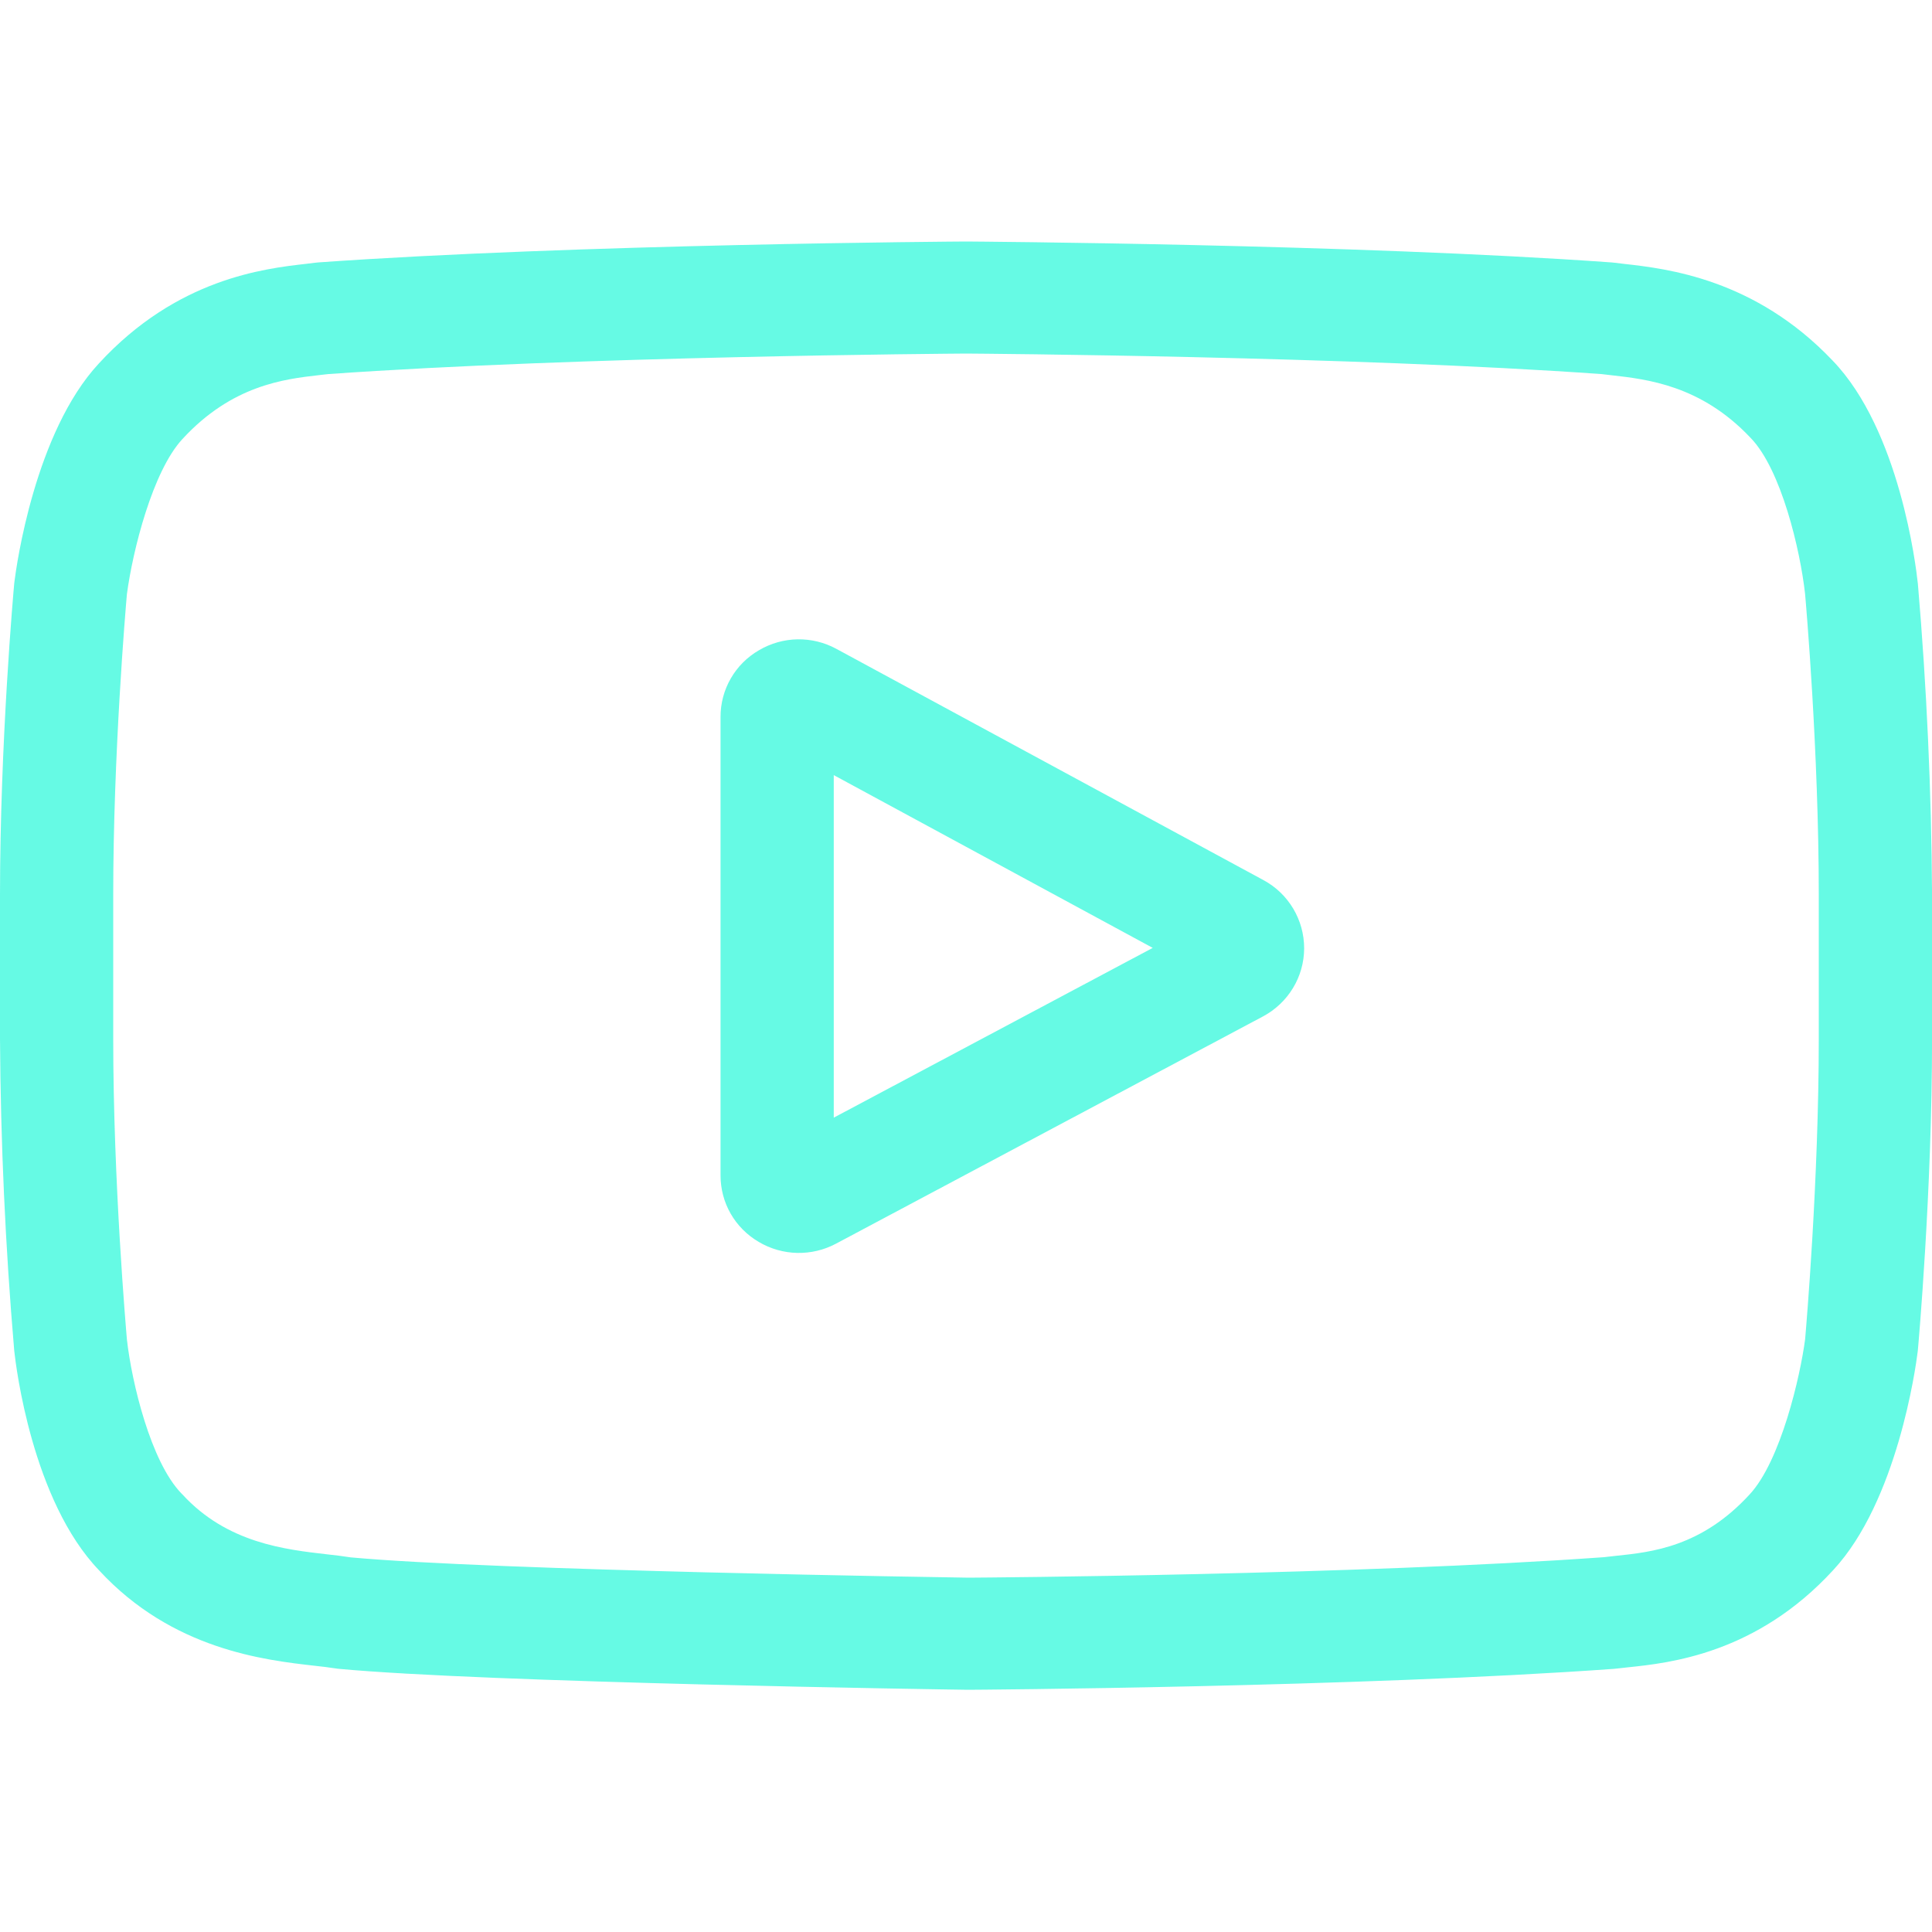
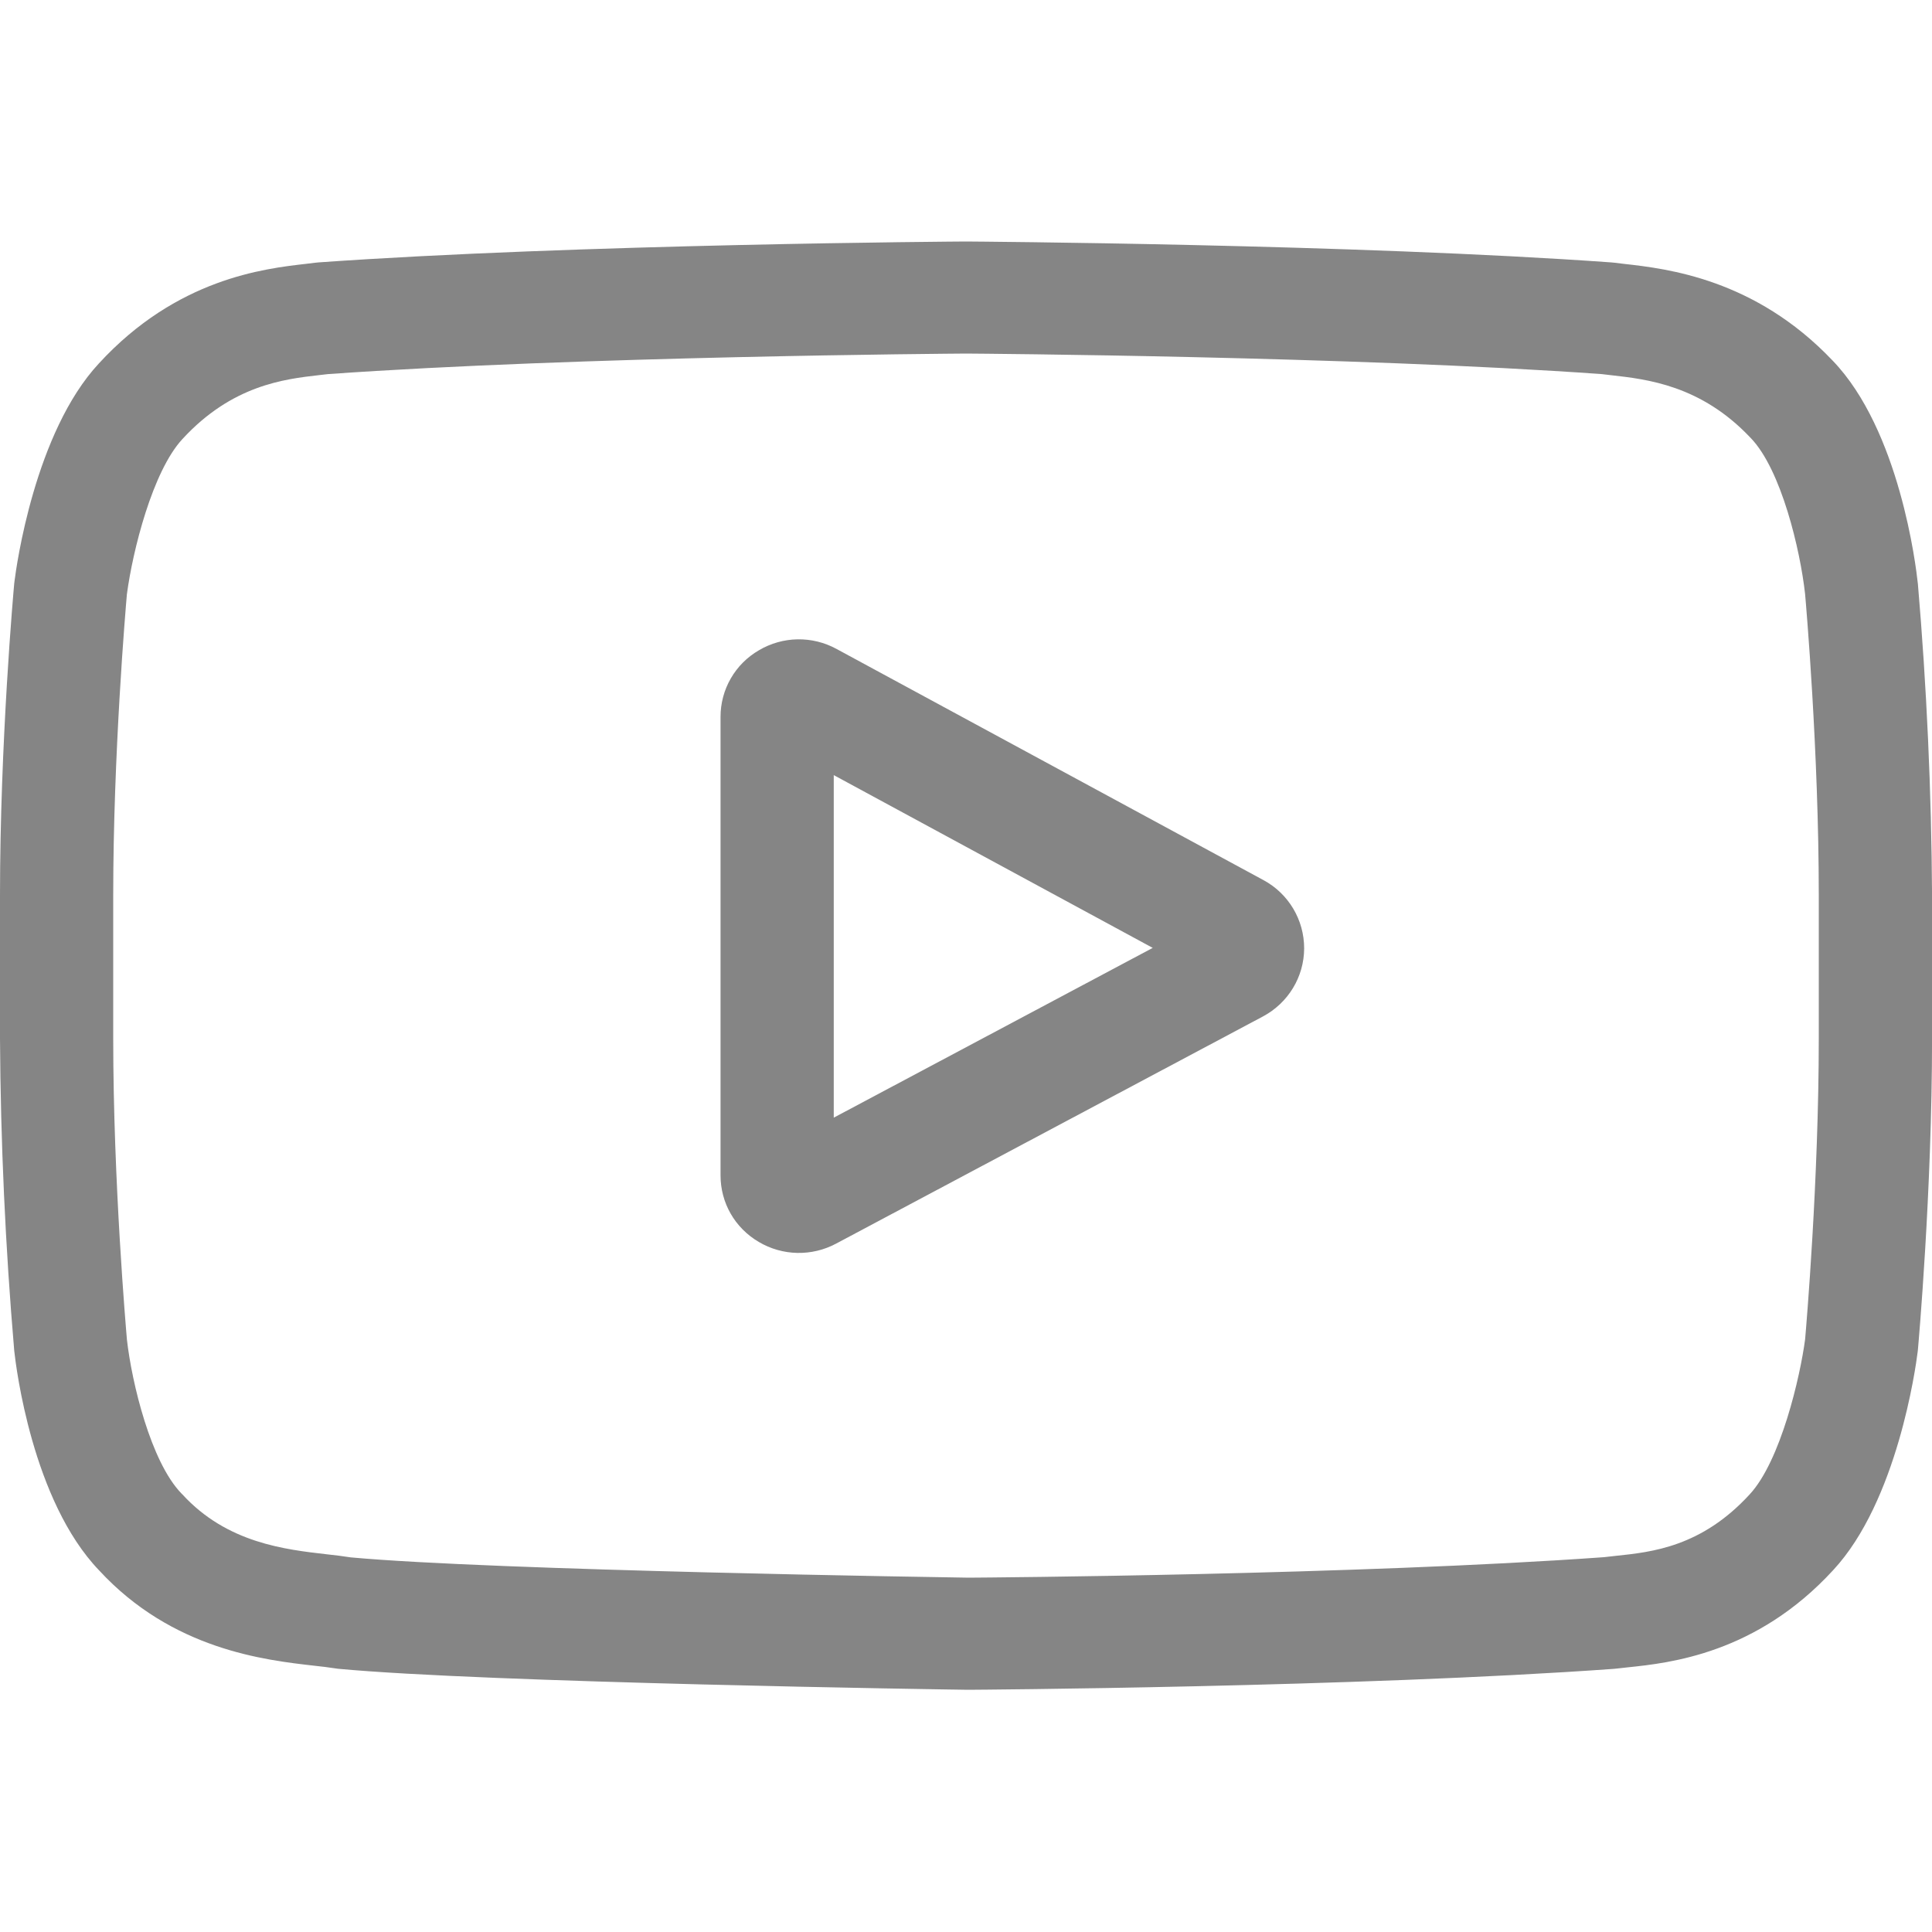
<svg xmlns="http://www.w3.org/2000/svg" width="40" height="40" viewBox="0 0 40 40">
-   <g fill="#00F6D2" fill-rule="nonzero" opacity=".6">
+   <g fill="#333333" fill-rule="nonzero" opacity=".6">
    <path d="M26.157 18.221l-8.837-4.785a1.624 1.624 0 0 0-1.607.027 1.59 1.59 0 0 0-.795 1.382v9.489c0 .57.295 1.086.79 1.378a1.632 1.632 0 0 0 1.602.036l8.837-4.703c.524-.28.852-.819.854-1.409a1.603 1.603 0 0 0-.844-1.415zm-8.895 4.919v-7.092l6.604 3.577-6.604 3.515z" />
    <path d="M39.706 12.077l-.002-.018c-.034-.319-.371-3.153-1.763-4.595-1.61-1.695-3.434-1.901-4.311-2l-.199-.024-.07-.007c-5.288-.38-13.274-.432-13.354-.433h-.014c-.08 0-8.066.053-13.402.433l-.07.007c-.057.008-.12.015-.188.023-.867.099-2.672.305-4.286 2.062C.721 8.951.338 11.725.3 12.036l-.005.04C.282 12.21 0 15.367 0 18.536v2.962a81.4 81.4 0 0 0 .294 6.458l.002.02c.034.314.371 3.096 1.757 4.538 1.513 1.64 3.426 1.856 4.455 1.973.163.018.303.034.398.05L7 34.55c3.053.288 12.626.43 13.032.435h.025c.08 0 8.065-.052 13.353-.433l.07-.007c.067-.009.142-.017.225-.025.862-.09 2.657-.279 4.249-2.012 1.326-1.426 1.71-4.2 1.748-4.511l.005-.04c.012-.134.294-3.29.294-6.459v-2.962a81.31 81.31 0 0 0-.294-6.458zm-2.05 9.42c0 2.933-.259 5.954-.283 6.231-.1.764-.504 2.519-1.15 3.214-.996 1.084-2.02 1.192-2.767 1.27-.09.01-.174.018-.25.028-5.114.366-12.799.422-13.153.424-.397-.006-9.83-.148-12.79-.42a10.391 10.391 0 0 0-.488-.063c-.876-.1-2.076-.235-2.998-1.24l-.022-.022c-.634-.655-1.027-2.296-1.127-3.182-.018-.21-.284-3.266-.284-6.24v-2.962c0-2.93.258-5.947.283-6.23.119-.9.531-2.548 1.15-3.215 1.027-1.117 2.11-1.241 2.825-1.323l.191-.022c5.19-.368 12.93-.423 13.207-.425.278.002 8.015.057 13.158.425l.206.024c.737.083 1.85.208 2.871 1.287l.01.01c.634.654 1.027 2.324 1.127 3.228.018.198.284 3.26.284 6.24v2.963z" />
  </g>
</svg>
